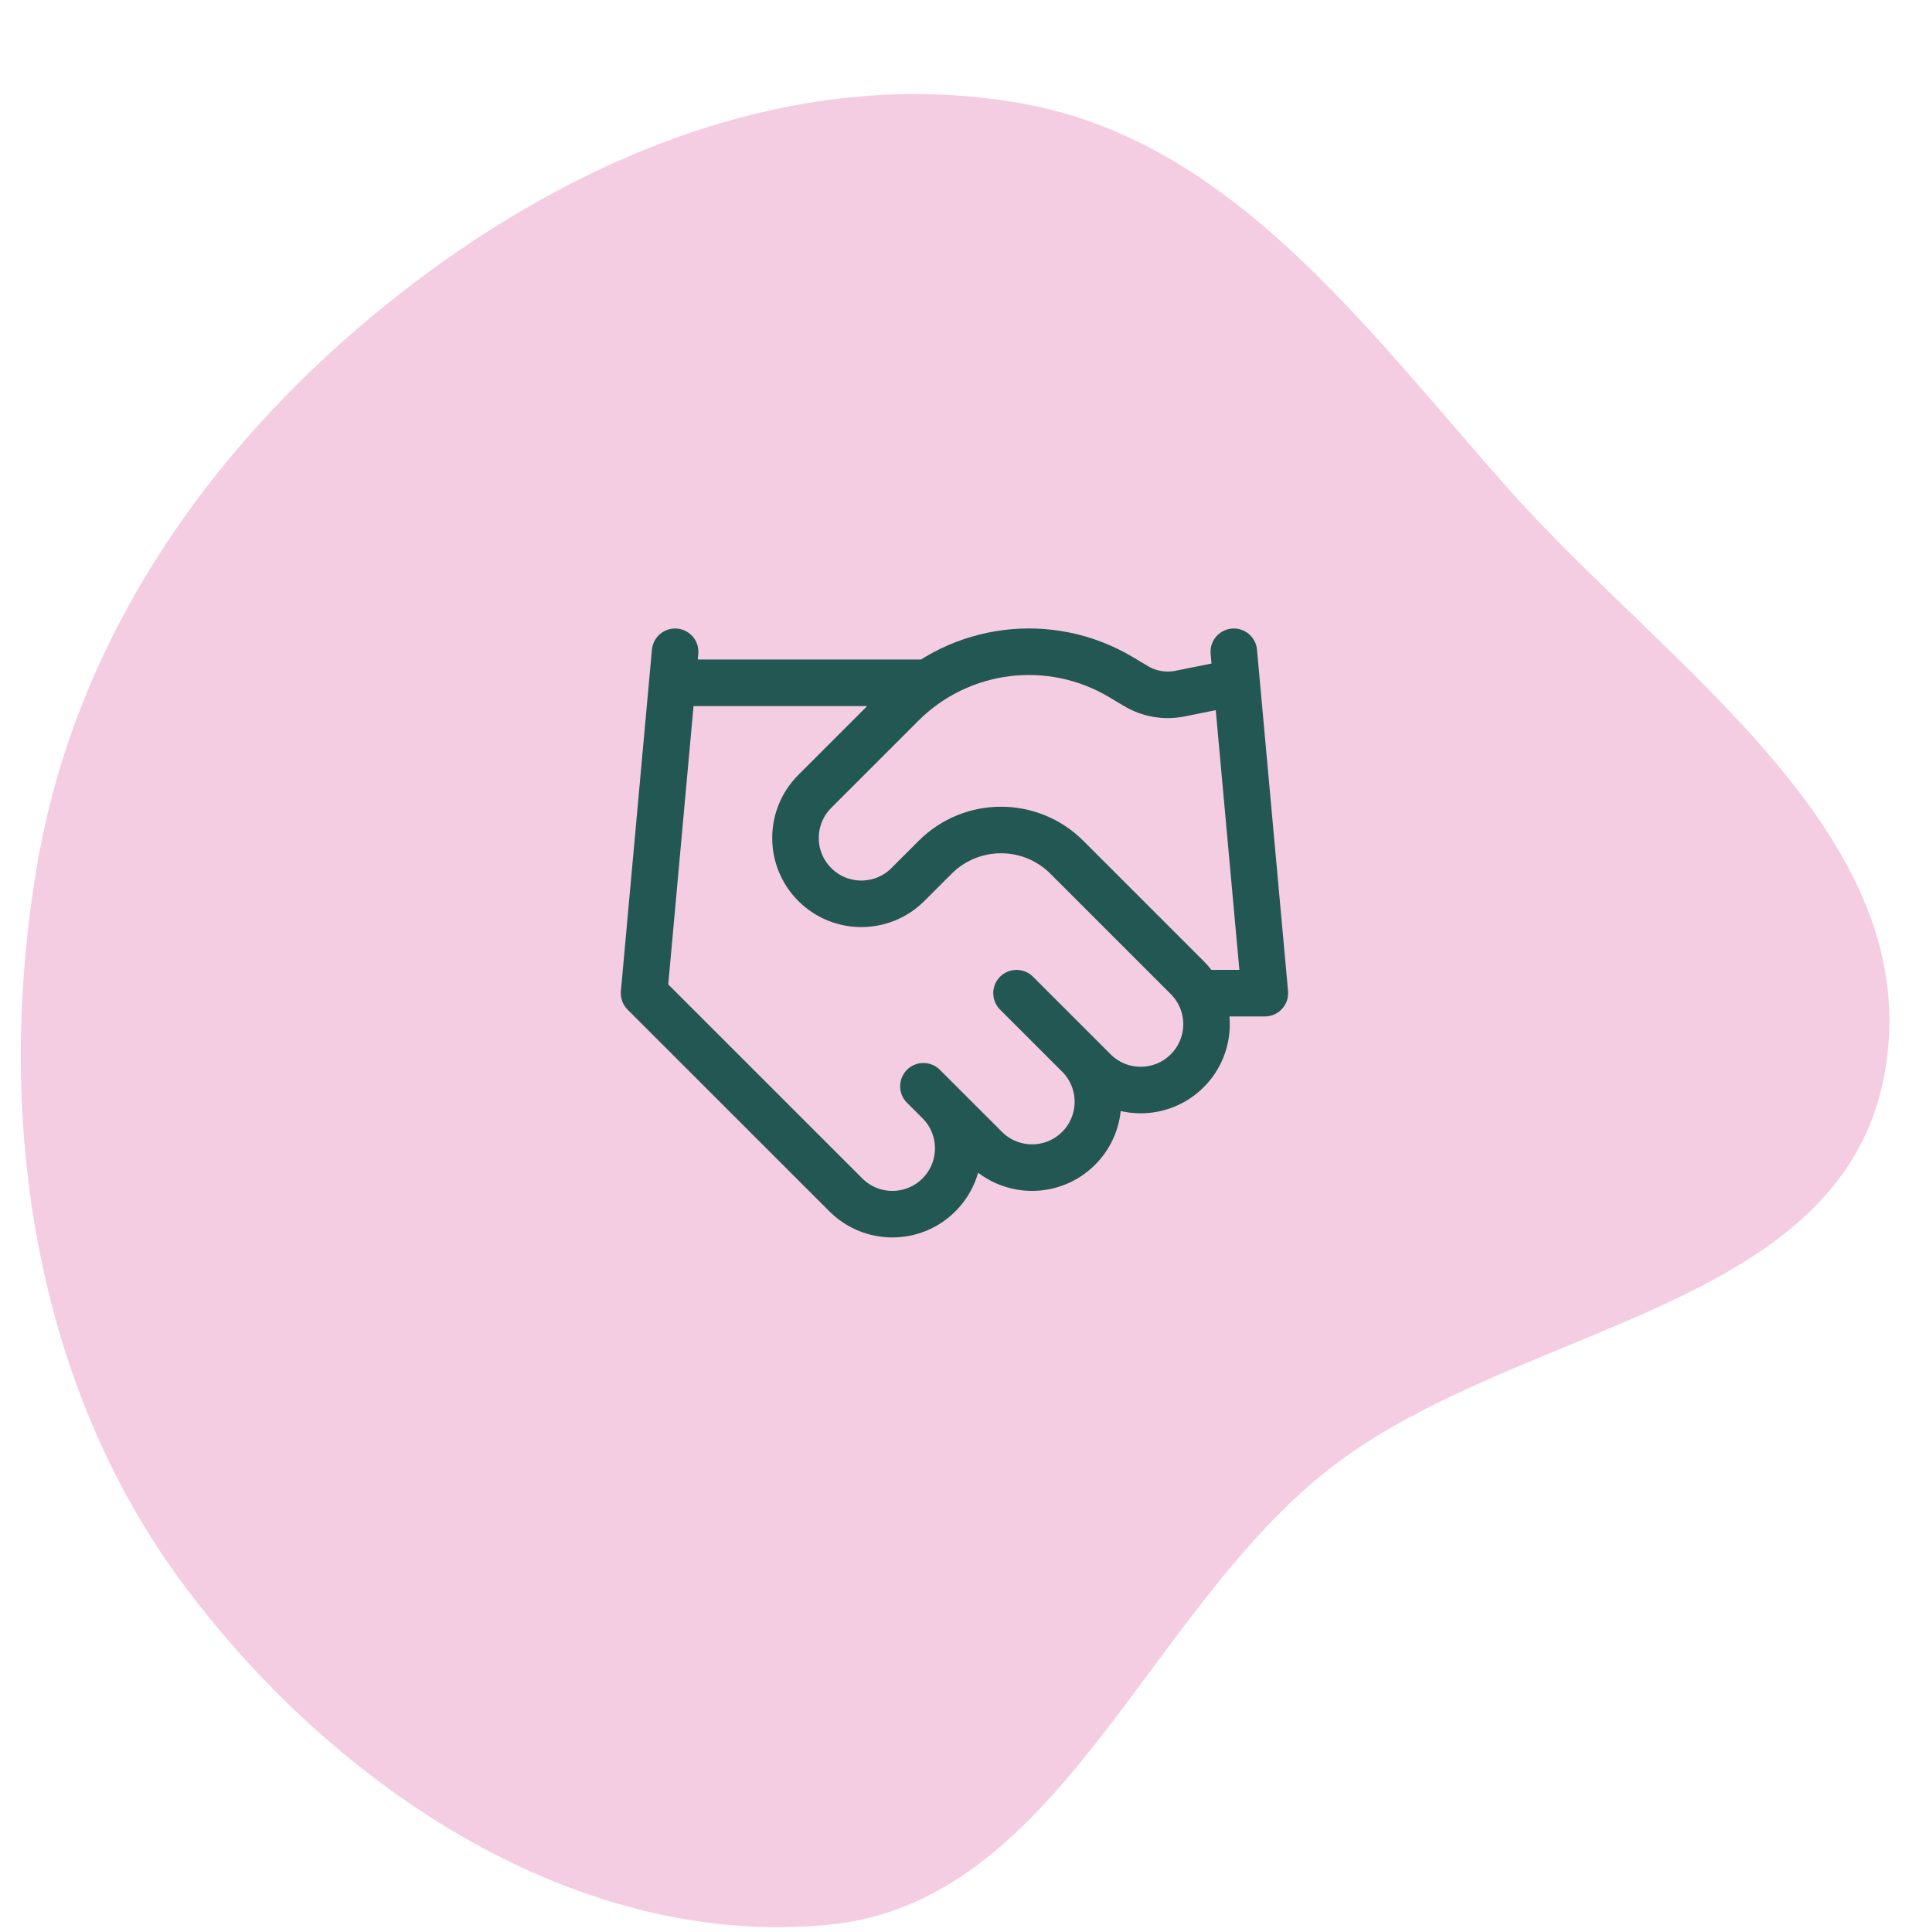
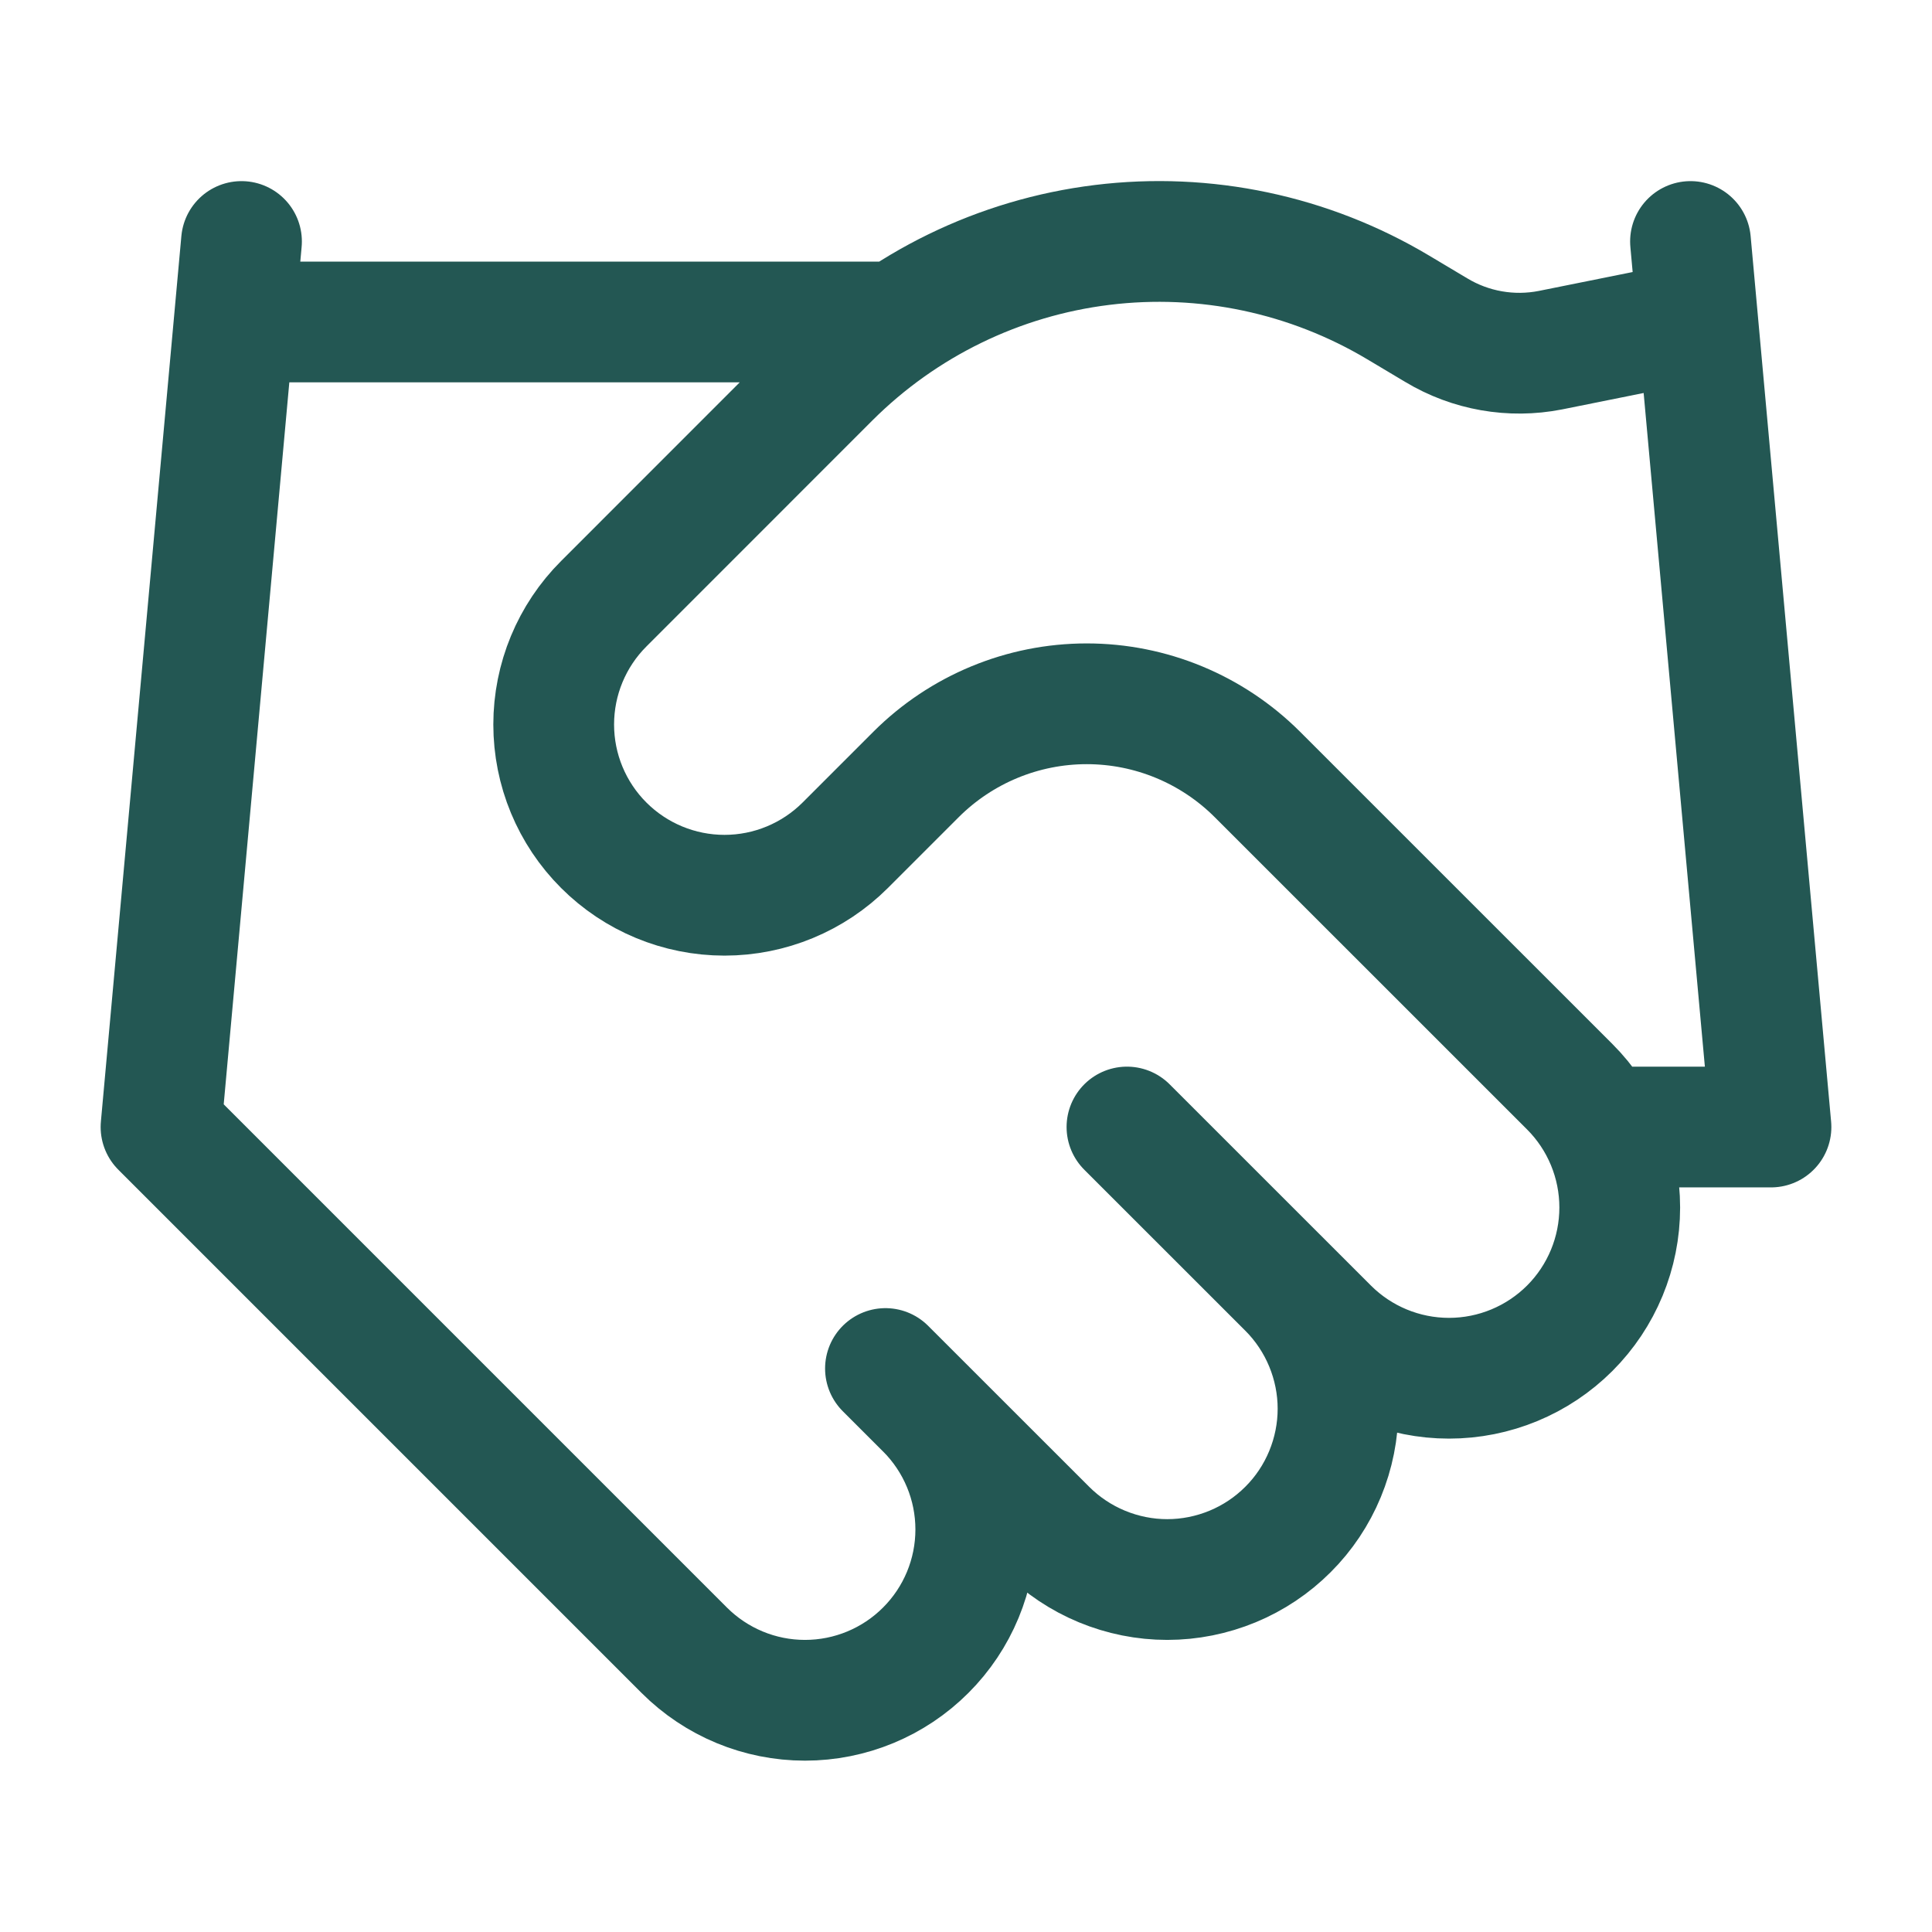
- <svg xmlns="http://www.w3.org/2000/svg" width="82" height="83" fill="none">
-   <path fill-rule="evenodd" clip-rule="evenodd" d="M80.946 46.177C79.03 56.457 64.864 56.85 56.881 63.282c-7.75 6.243-11.476 18.437-21.253 19.403-10.721 1.058-21.13-5.746-27.715-14.567-6.487-8.69-8.164-20.197-6.309-31.008 1.737-10.127 7.9-18.576 15.87-24.72 7.662-5.907 17.073-9.642 26.485-7.934 8.95 1.624 14.667 9.586 20.81 16.516 6.85 7.726 18.096 14.91 16.177 25.205z" fill="#F5CDE2" />
-   <path d="M39.667 46.667l2.667 2.666a2.827 2.827 0 1 0 4-4m-2.667-2.666L47 46a2.828 2.828 0 1 0 4-4l-5.173-5.173a4 4 0 0 0-5.653 0L39 38a2.828 2.828 0 1 1-4-4l3.747-3.747a7.72 7.72 0 0 1 9.413-1.16l.627.374a2.666 2.666 0 0 0 1.893.333l2.32-.467M53 28l1.334 14.667h-2.667M29 28l-1.333 14.667 8.667 8.666a2.828 2.828 0 0 0 4-4M29 29.333h10.667" stroke="#235753" stroke-width="2" stroke-linecap="round" stroke-linejoin="round" />
+ <svg xmlns="http://www.w3.org/2000/svg" width="32" height="32" viewBox="0 0 32 32" fill="none">
+   <path d="M14.666 22.667L17.333 25.333C17.596 25.596 17.908 25.804 18.251 25.946C18.594 26.088 18.962 26.162 19.333 26.162C19.705 26.162 20.072 26.088 20.416 25.946C20.759 25.804 21.07 25.596 21.333 25.333C21.596 25.071 21.804 24.759 21.946 24.416C22.088 24.073 22.162 23.705 22.162 23.333C22.162 22.962 22.088 22.594 21.946 22.251C21.804 21.908 21.596 21.596 21.333 21.333M18.666 18.667L22 22C22.53 22.53 23.25 22.828 24 22.828C24.75 22.828 25.469 22.53 26 22C26.53 21.47 26.828 20.75 26.828 20C26.828 19.25 26.53 18.53 26 18L20.826 12.827C20.076 12.078 19.06 11.657 18 11.657C16.94 11.657 15.923 12.078 15.173 12.827L14 14C13.469 14.53 12.75 14.828 12 14.828C11.25 14.828 10.53 14.53 10 14C9.469 13.47 9.171 12.75 9.171 12C9.171 11.25 9.469 10.53 10 10L13.746 6.253C14.963 5.04 16.549 4.267 18.254 4.057C19.959 3.847 21.685 4.212 23.16 5.093L23.787 5.467C24.354 5.809 25.029 5.928 25.68 5.8L28 5.333M28 4L29.333 18.667H26.666M4 4L2.667 18.667L11.333 27.333C11.864 27.864 12.583 28.162 13.333 28.162C14.083 28.162 14.803 27.864 15.333 27.333C15.864 26.803 16.162 26.083 16.162 25.333C16.162 24.583 15.864 23.864 15.333 23.333M4 5.333H14.666" stroke="#235753" stroke-width="2" stroke-linecap="round" stroke-linejoin="round" />
</svg>
